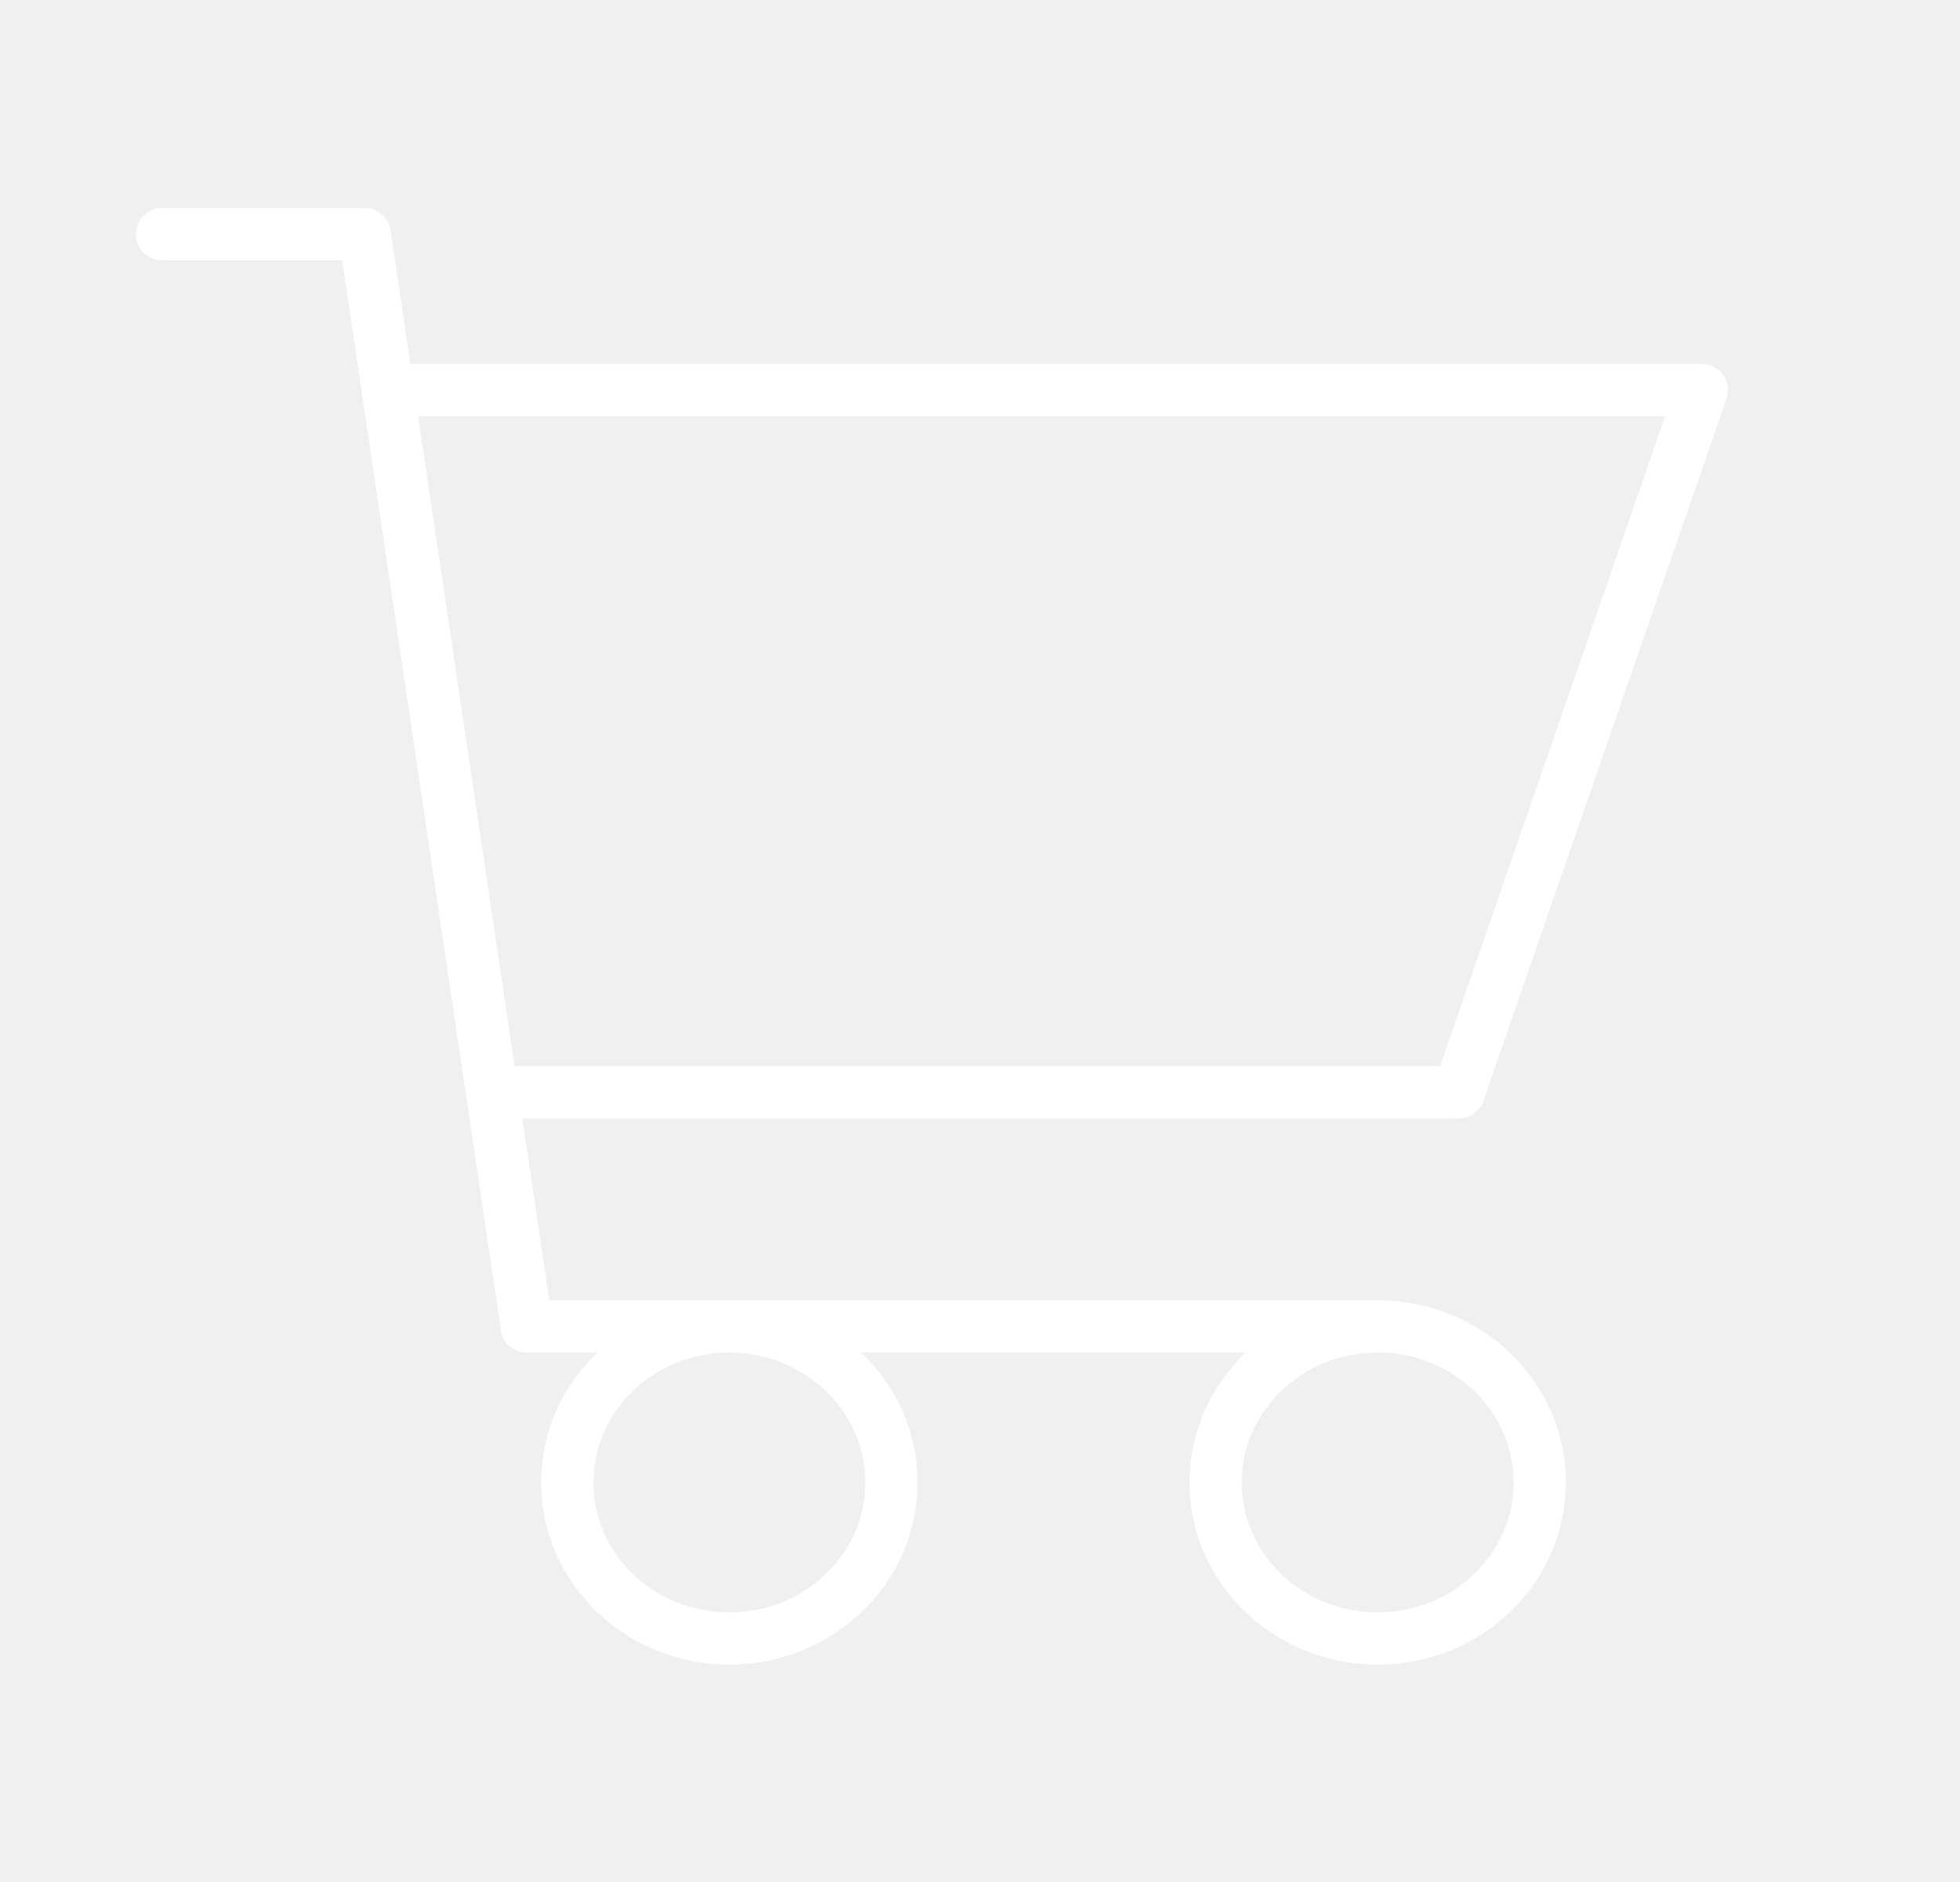
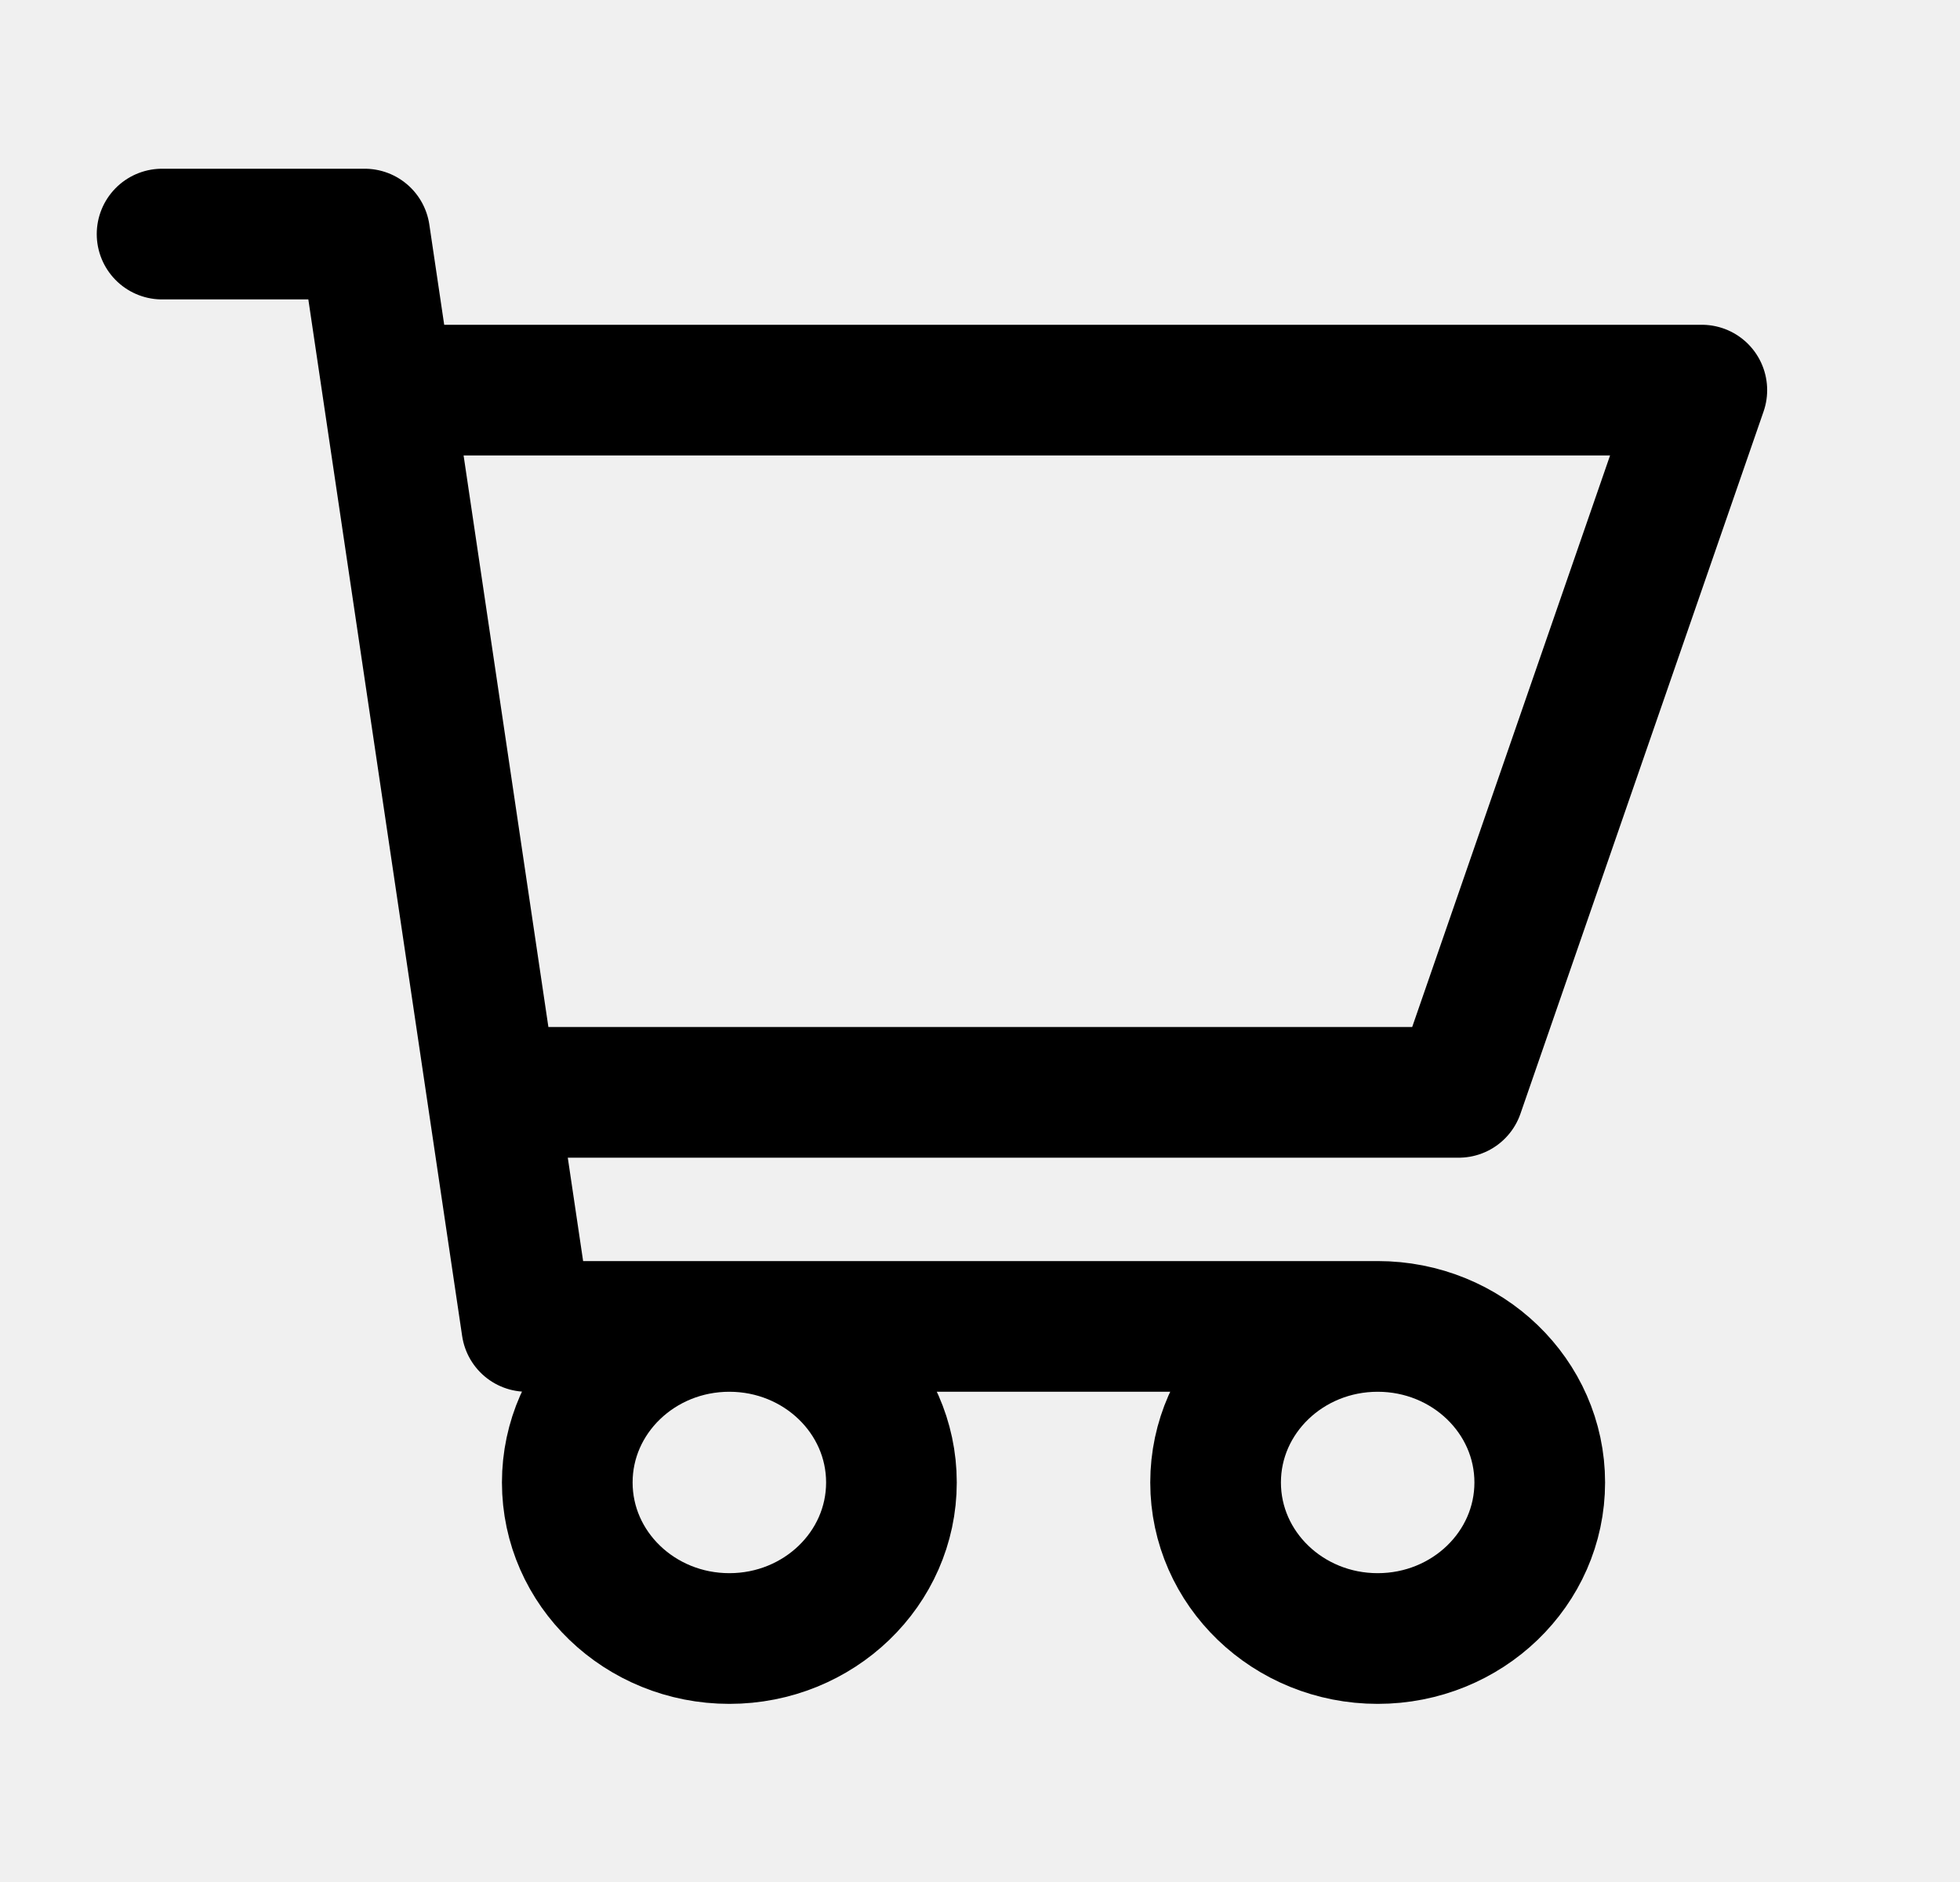
<svg xmlns="http://www.w3.org/2000/svg" width="75" height="72" viewBox="0 0 75 72" fill="none">
-   <path d="M6.202 8.955H13.955L14.841 14.925M52.717 50.745C49.292 50.745 46.515 53.418 46.515 56.715C46.515 60.013 49.292 62.685 52.717 62.685C56.143 62.685 58.919 60.013 58.919 56.715C58.919 53.418 56.143 50.745 52.717 50.745ZM52.717 50.745H27.909M27.909 50.745C24.484 50.745 21.707 53.418 21.707 56.715C21.707 60.013 24.484 62.685 27.909 62.685C31.334 62.685 34.111 60.013 34.111 56.715C34.111 53.418 31.334 50.745 27.909 50.745ZM27.909 50.745H20.157L18.828 41.79M18.828 41.79H55.818L65.121 14.925H14.841M18.828 41.79L14.841 14.925" stroke="white" stroke-width="2" stroke-linecap="round" stroke-linejoin="round" />
+   <path d="M6.202 8.955H13.955L14.841 14.925M52.717 50.745C49.292 50.745 46.515 53.418 46.515 56.715C46.515 60.013 49.292 62.685 52.717 62.685C56.143 62.685 58.919 60.013 58.919 56.715C58.919 53.418 56.143 50.745 52.717 50.745ZM52.717 50.745H27.909M27.909 50.745C24.484 50.745 21.707 53.418 21.707 56.715C21.707 60.013 24.484 62.685 27.909 62.685C31.334 62.685 34.111 60.013 34.111 56.715C34.111 53.418 31.334 50.745 27.909 50.745ZM27.909 50.745H20.157L18.828 41.79M18.828 41.79H55.818L65.121 14.925H14.841M18.828 41.79L14.841 14.925" stroke="black" stroke-width="5" stroke-linecap="round" stroke-linejoin="round" />
</svg>
